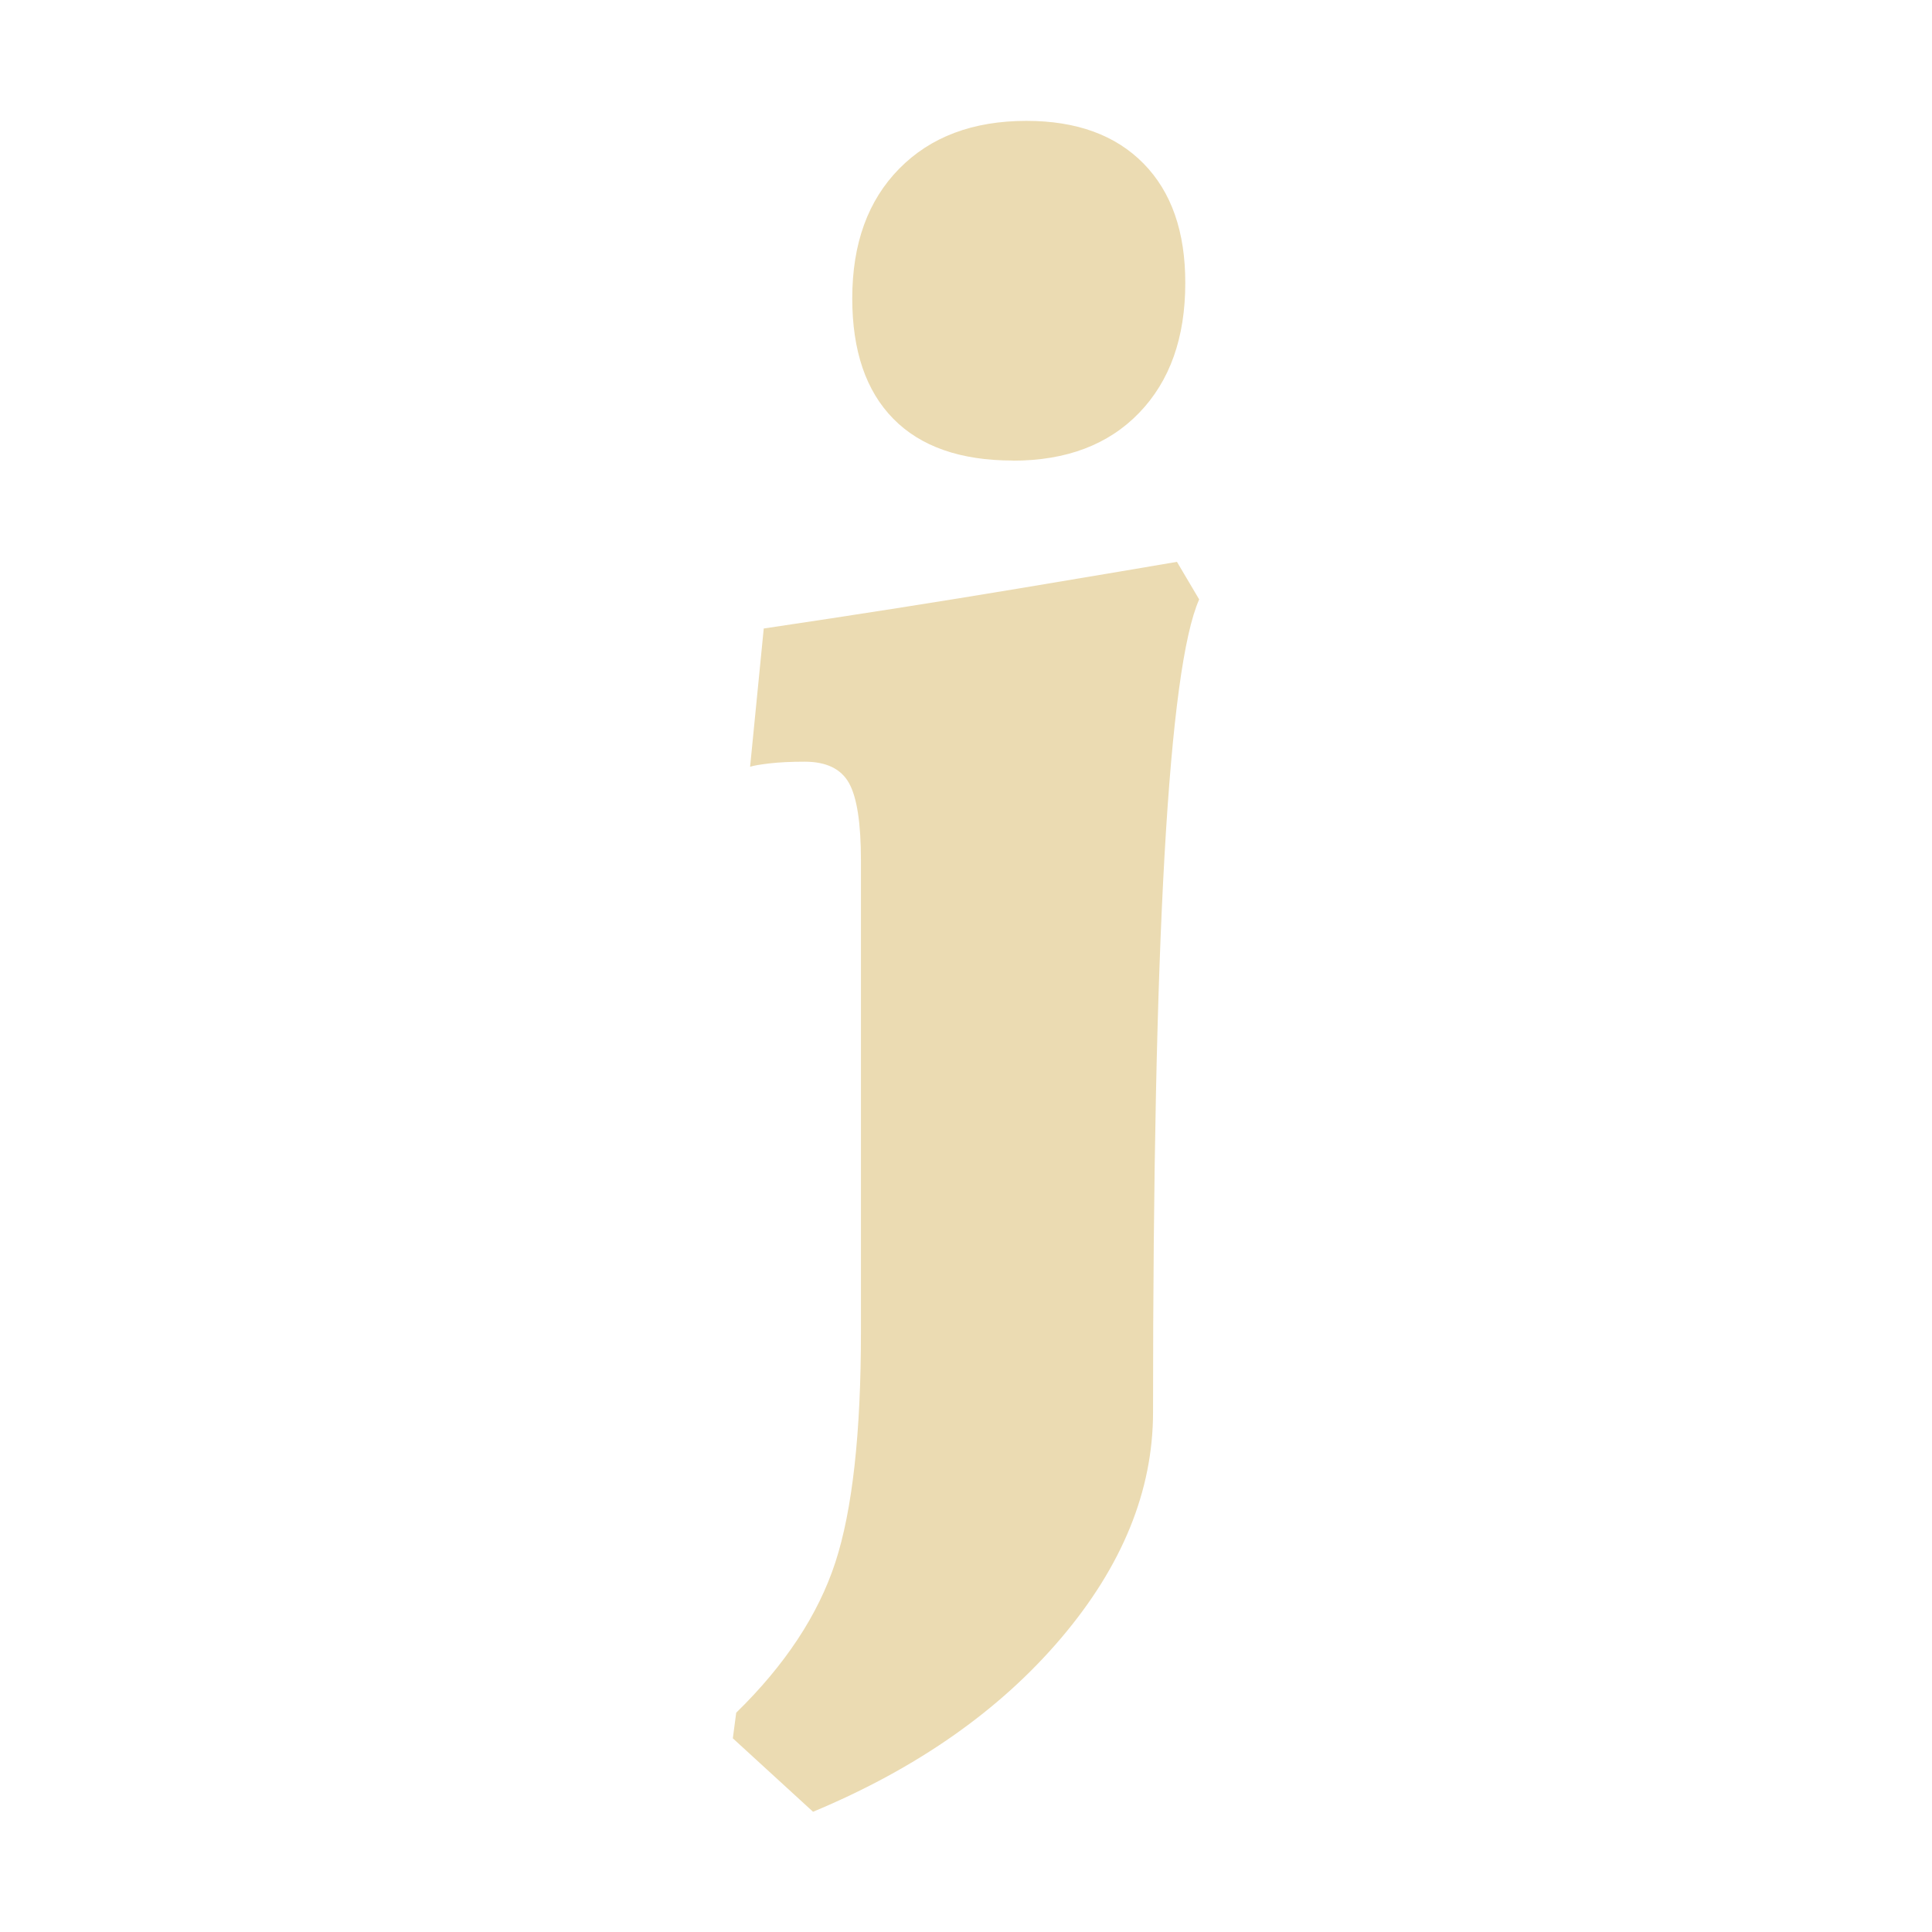
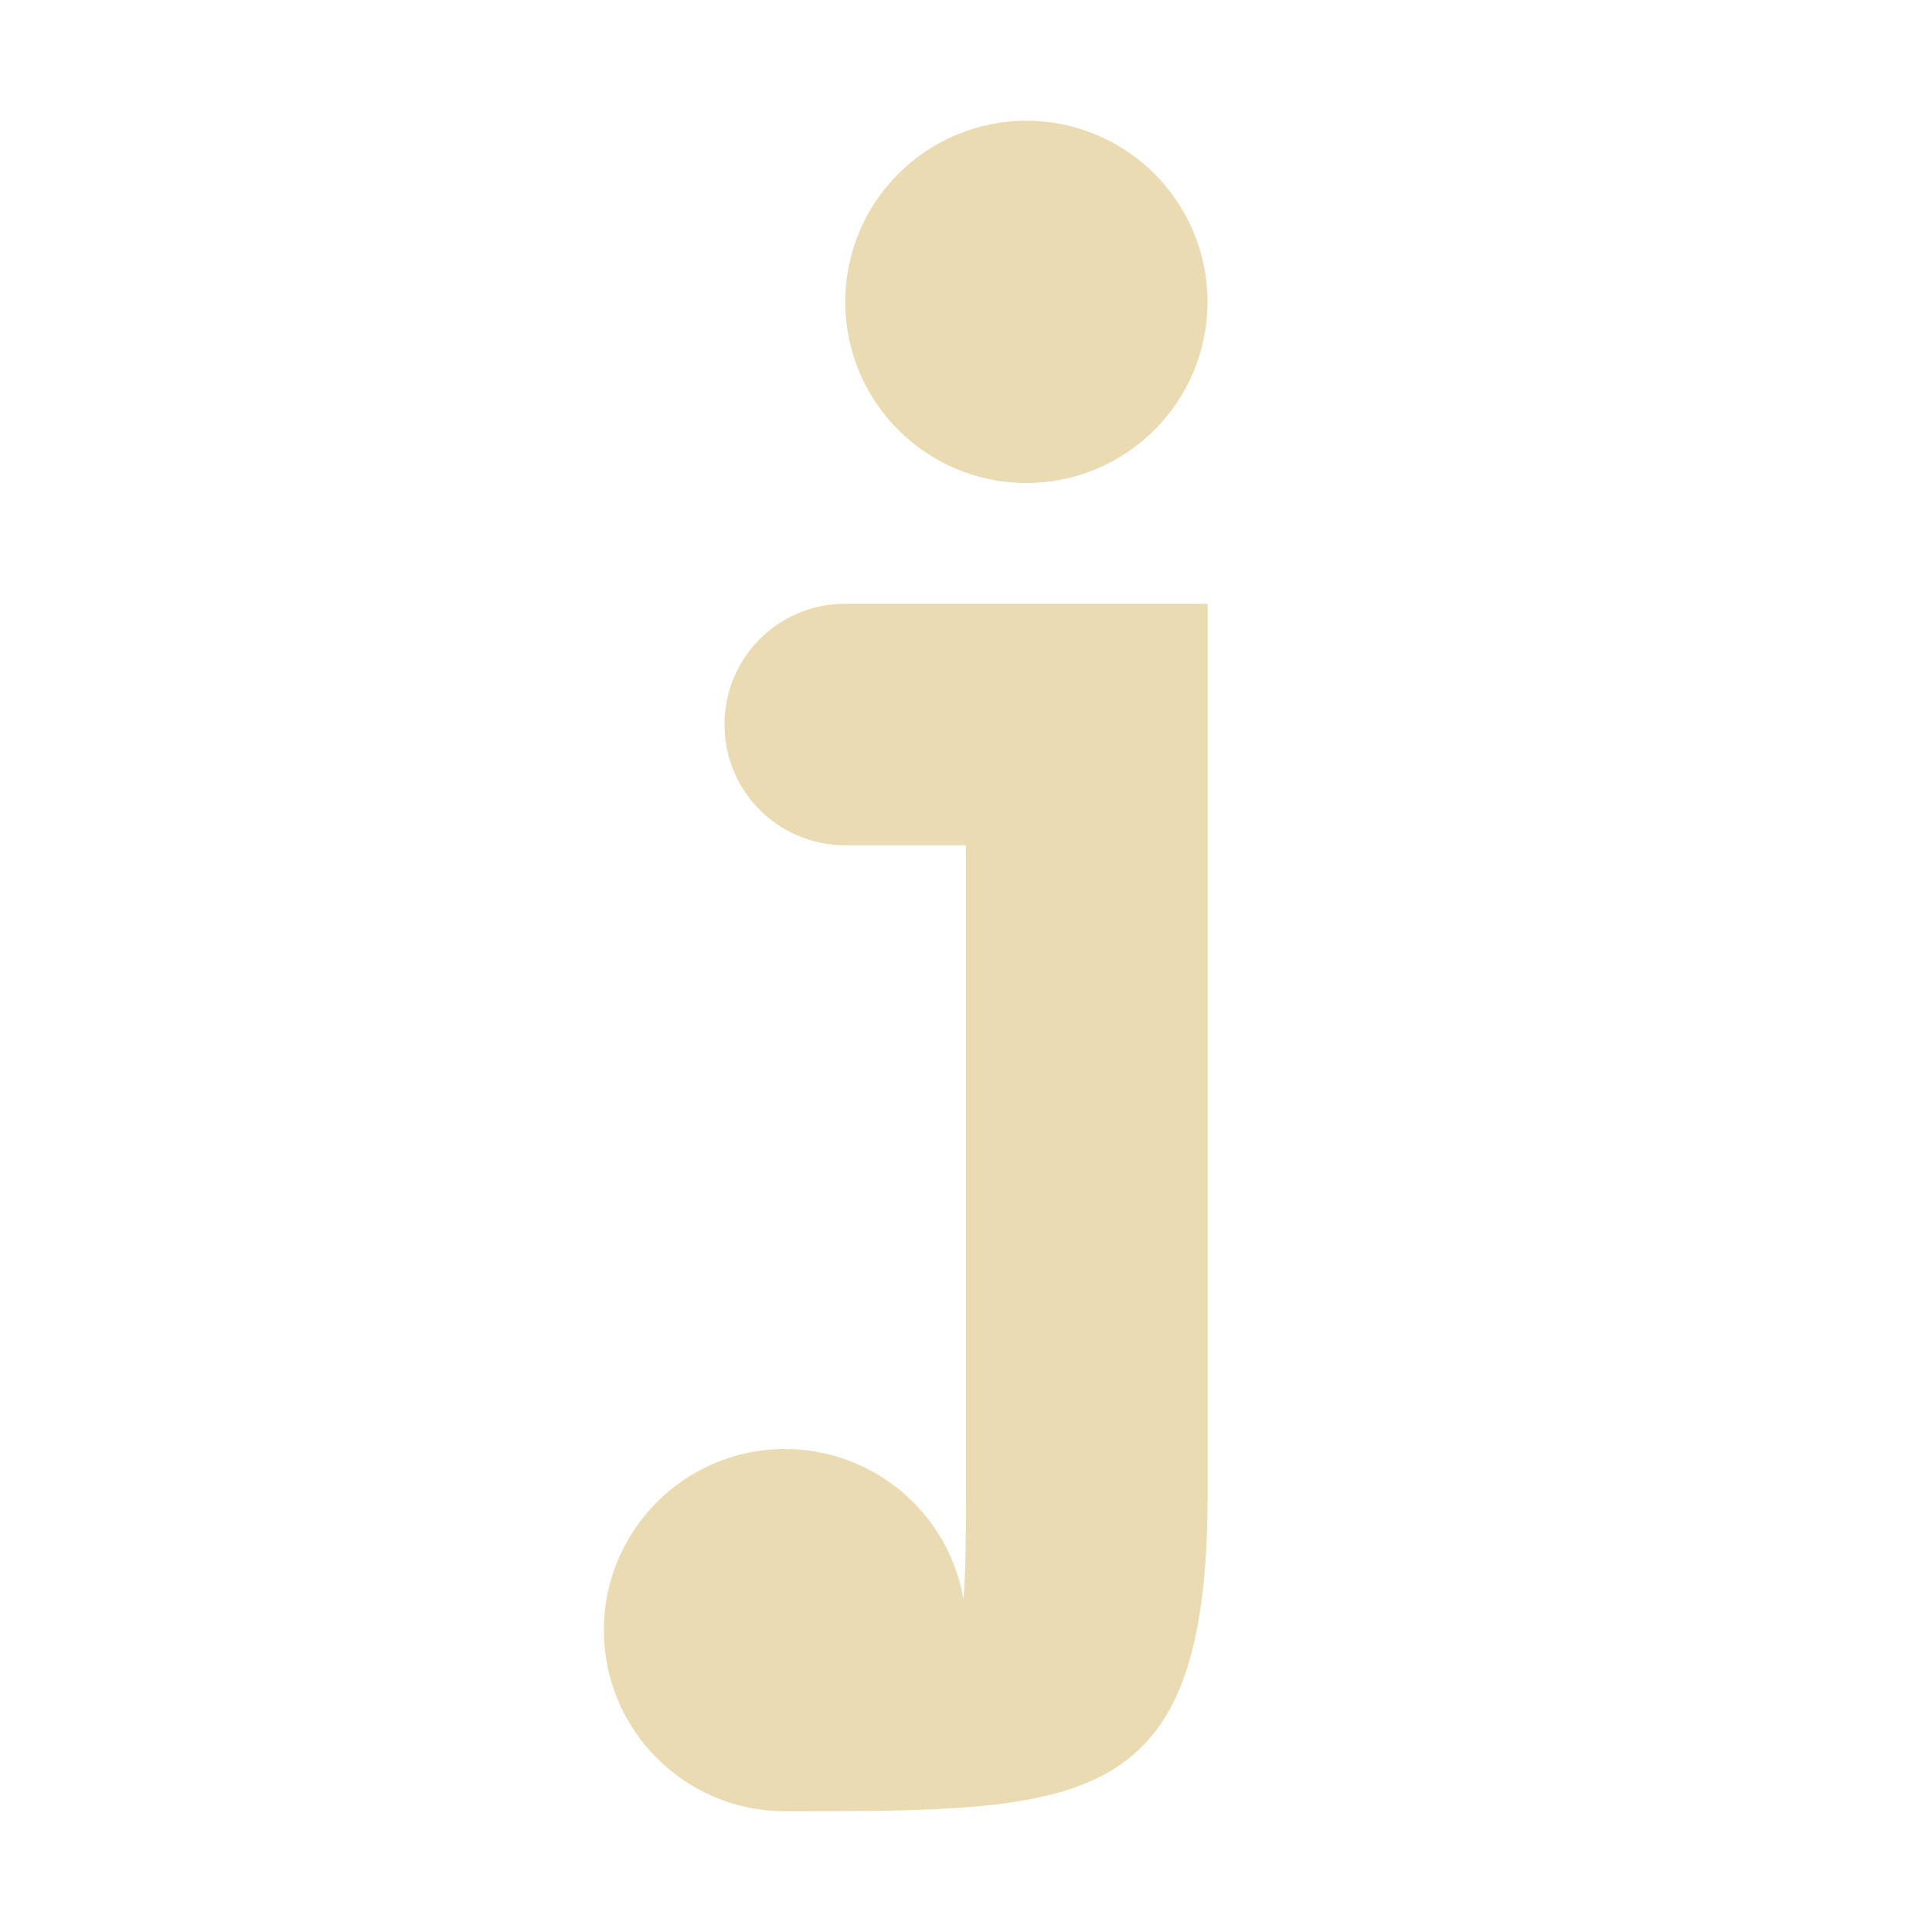
<svg xmlns="http://www.w3.org/2000/svg" width="16" height="16" version="1.1">
  <defs>
    <style id="current-color-scheme" type="text/css">.ColorScheme-Text { color:#ebdbb2; } .ColorScheme-Highlight { color:#458588; }</style>
  </defs>
-   <path class="ColorScheme-Text" d="m8.388 3.814q-0.65 0-0.99-0.346t-0.34-0.997q0-0.679 0.389-1.074 0.389-0.396 1.054-0.396 0.622 0 0.969 0.353t0.346 0.99q0 0.679-0.382 1.075-0.382 0.396-1.046 0.396zm-1.655 11.19-0.664-0.608 0.028-0.212q0.608-0.594 0.821-1.245 0.212-0.65 0.212-1.908v-3.903q0-0.466-0.099-0.643t-0.367-0.177q-0.17 0-0.29 0.014-0.12 0.014-0.162 0.028l0.113-1.145q1.145-0.17 2.121-0.333t1.301-0.219l0.184 0.311q-0.382 0.863-0.382 6.731 0 0.976-0.764 1.874-0.764 0.898-2.051 1.435z" fill="currentColor" />
+   <path class="ColorScheme-Text" d="m8.5 1c-0.828 0-1.5 0.672-1.5 1.5s0.672 1.5 1.5 1.5 1.5-0.672 1.5-1.5-0.672-1.5-1.5-1.5zm-1.5 4c-0.554 0-1 0.446-1 1s0.446 1 1 1h1v5.373c0 0.376-0.003 0.649-0.021 0.871-0.124-0.719-0.749-1.244-1.478-1.244-0.828 0-1.5 0.672-1.5 1.5s0.672 1.5 1.5 1.5c2.5 0 3.5-8.2e-4 3.5-2.627v-7.373z" fill="currentColor" />
</svg>
